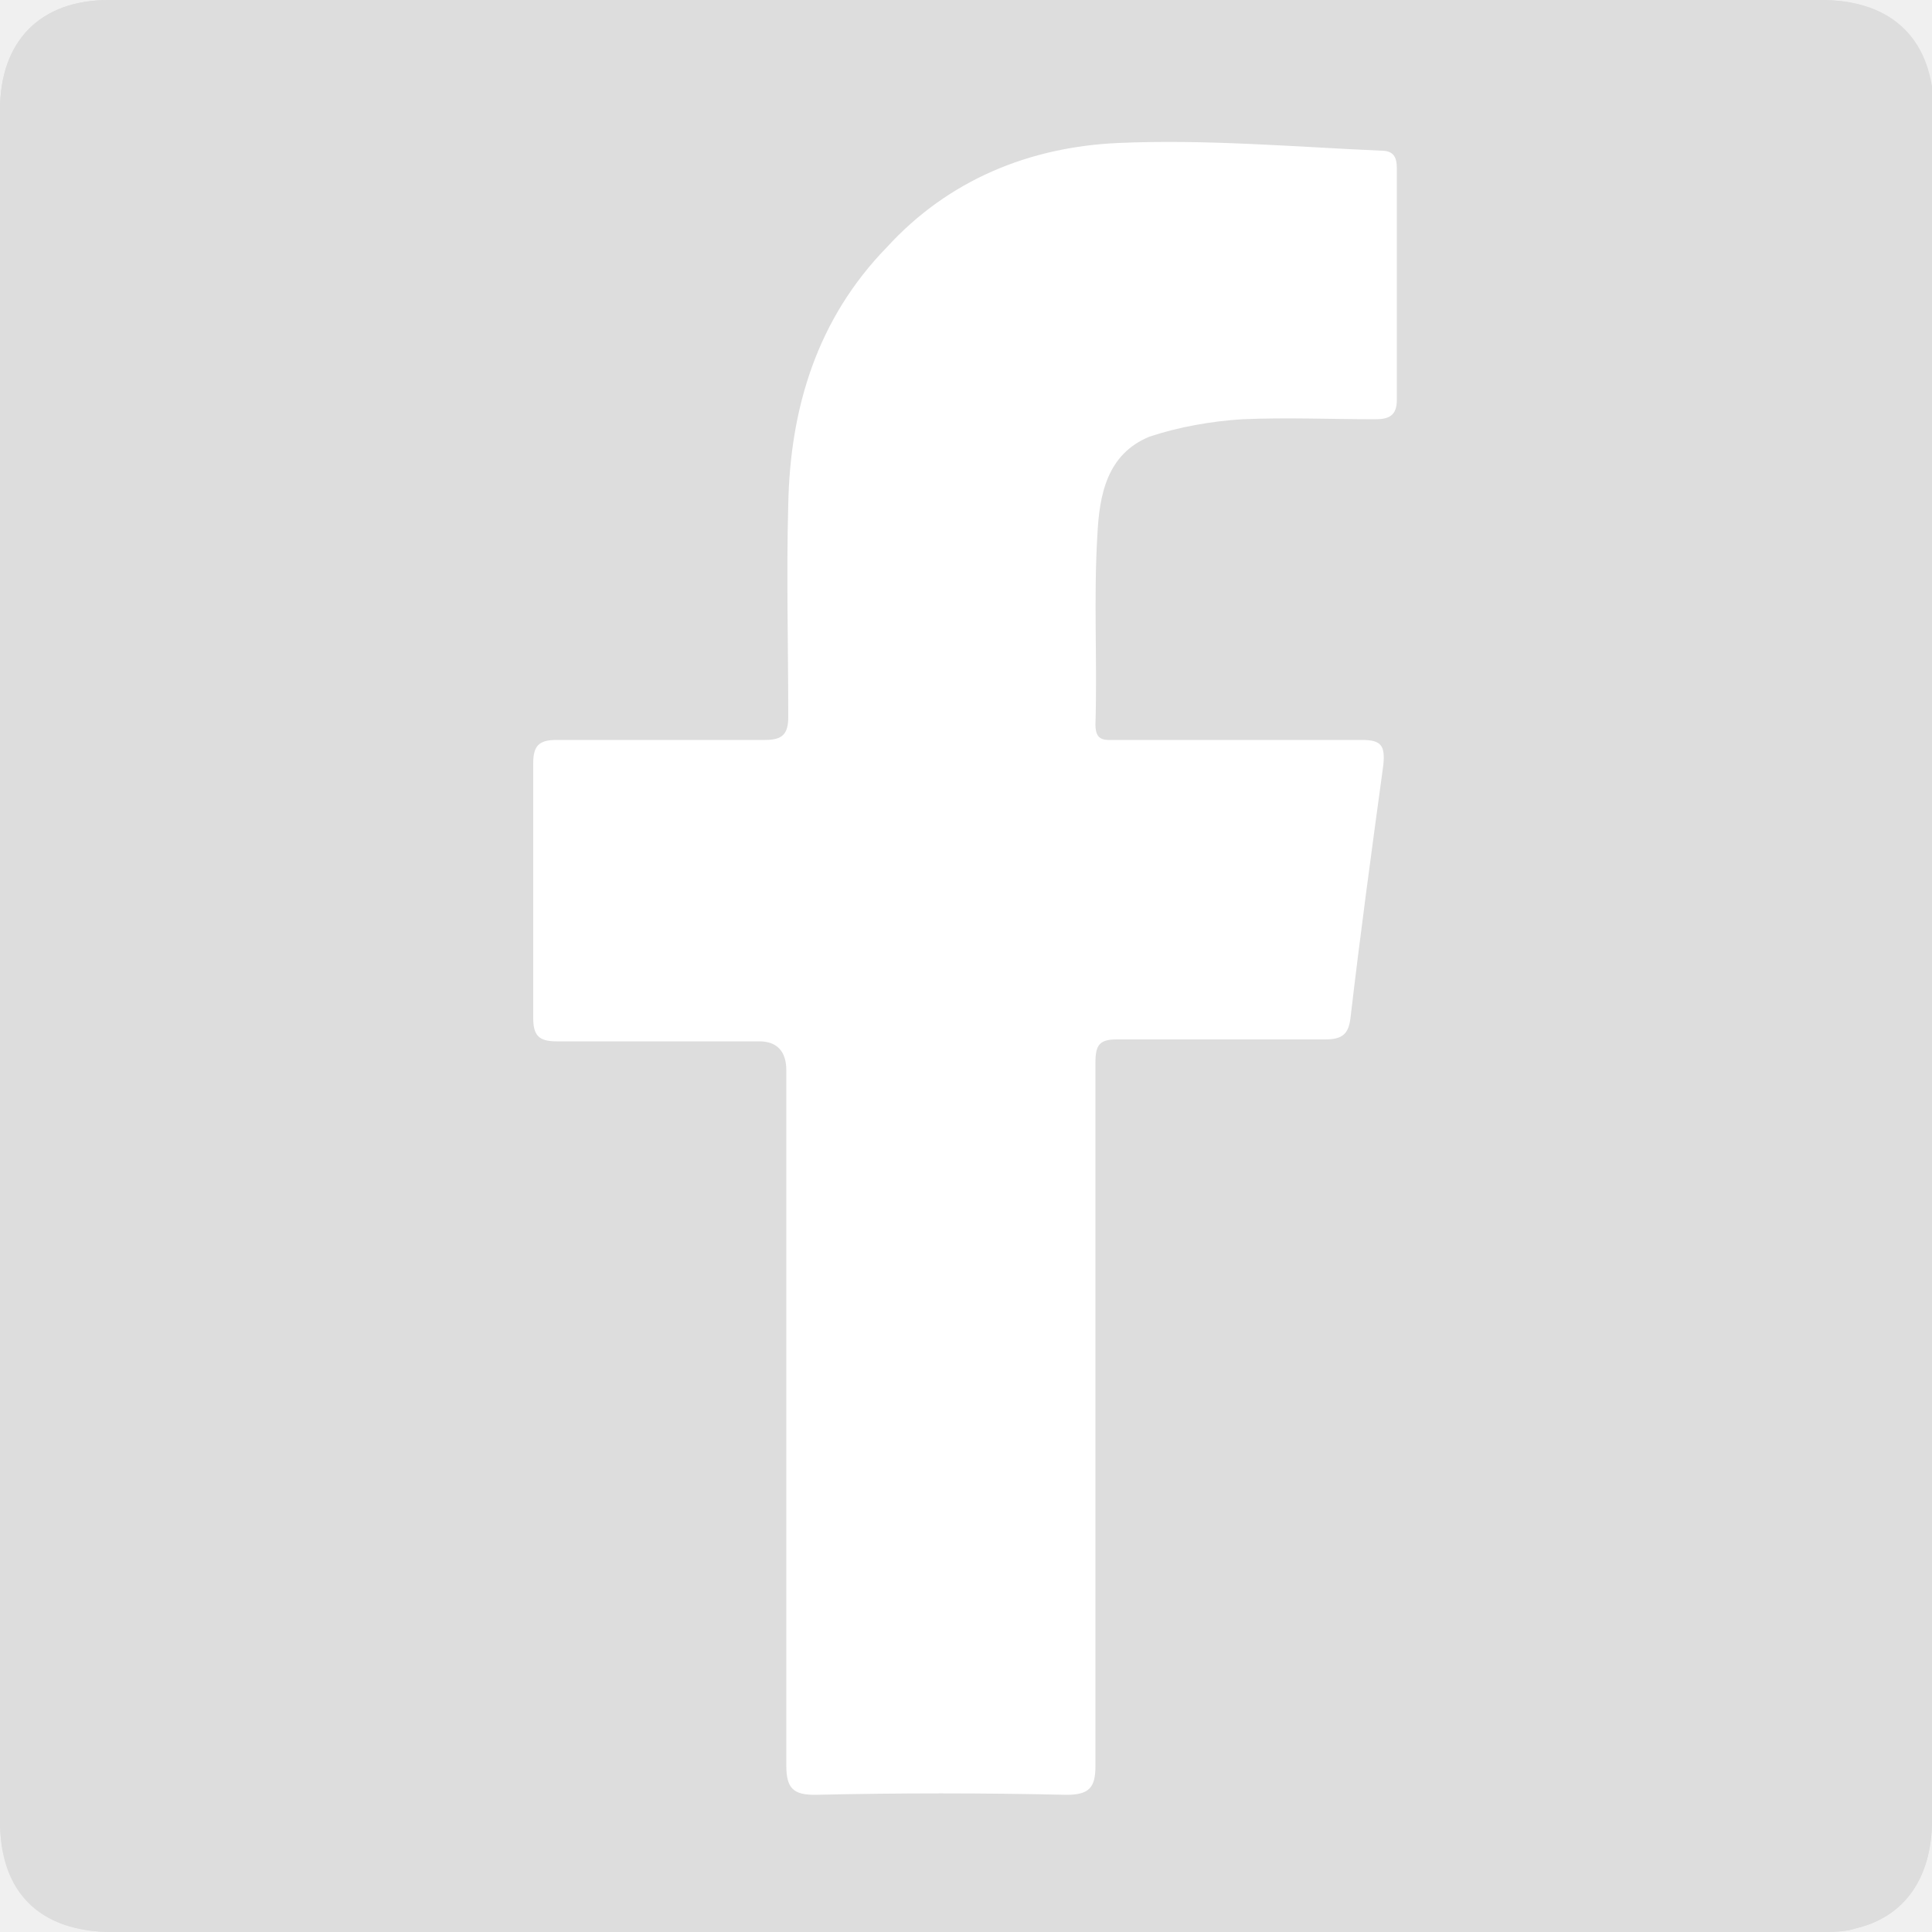
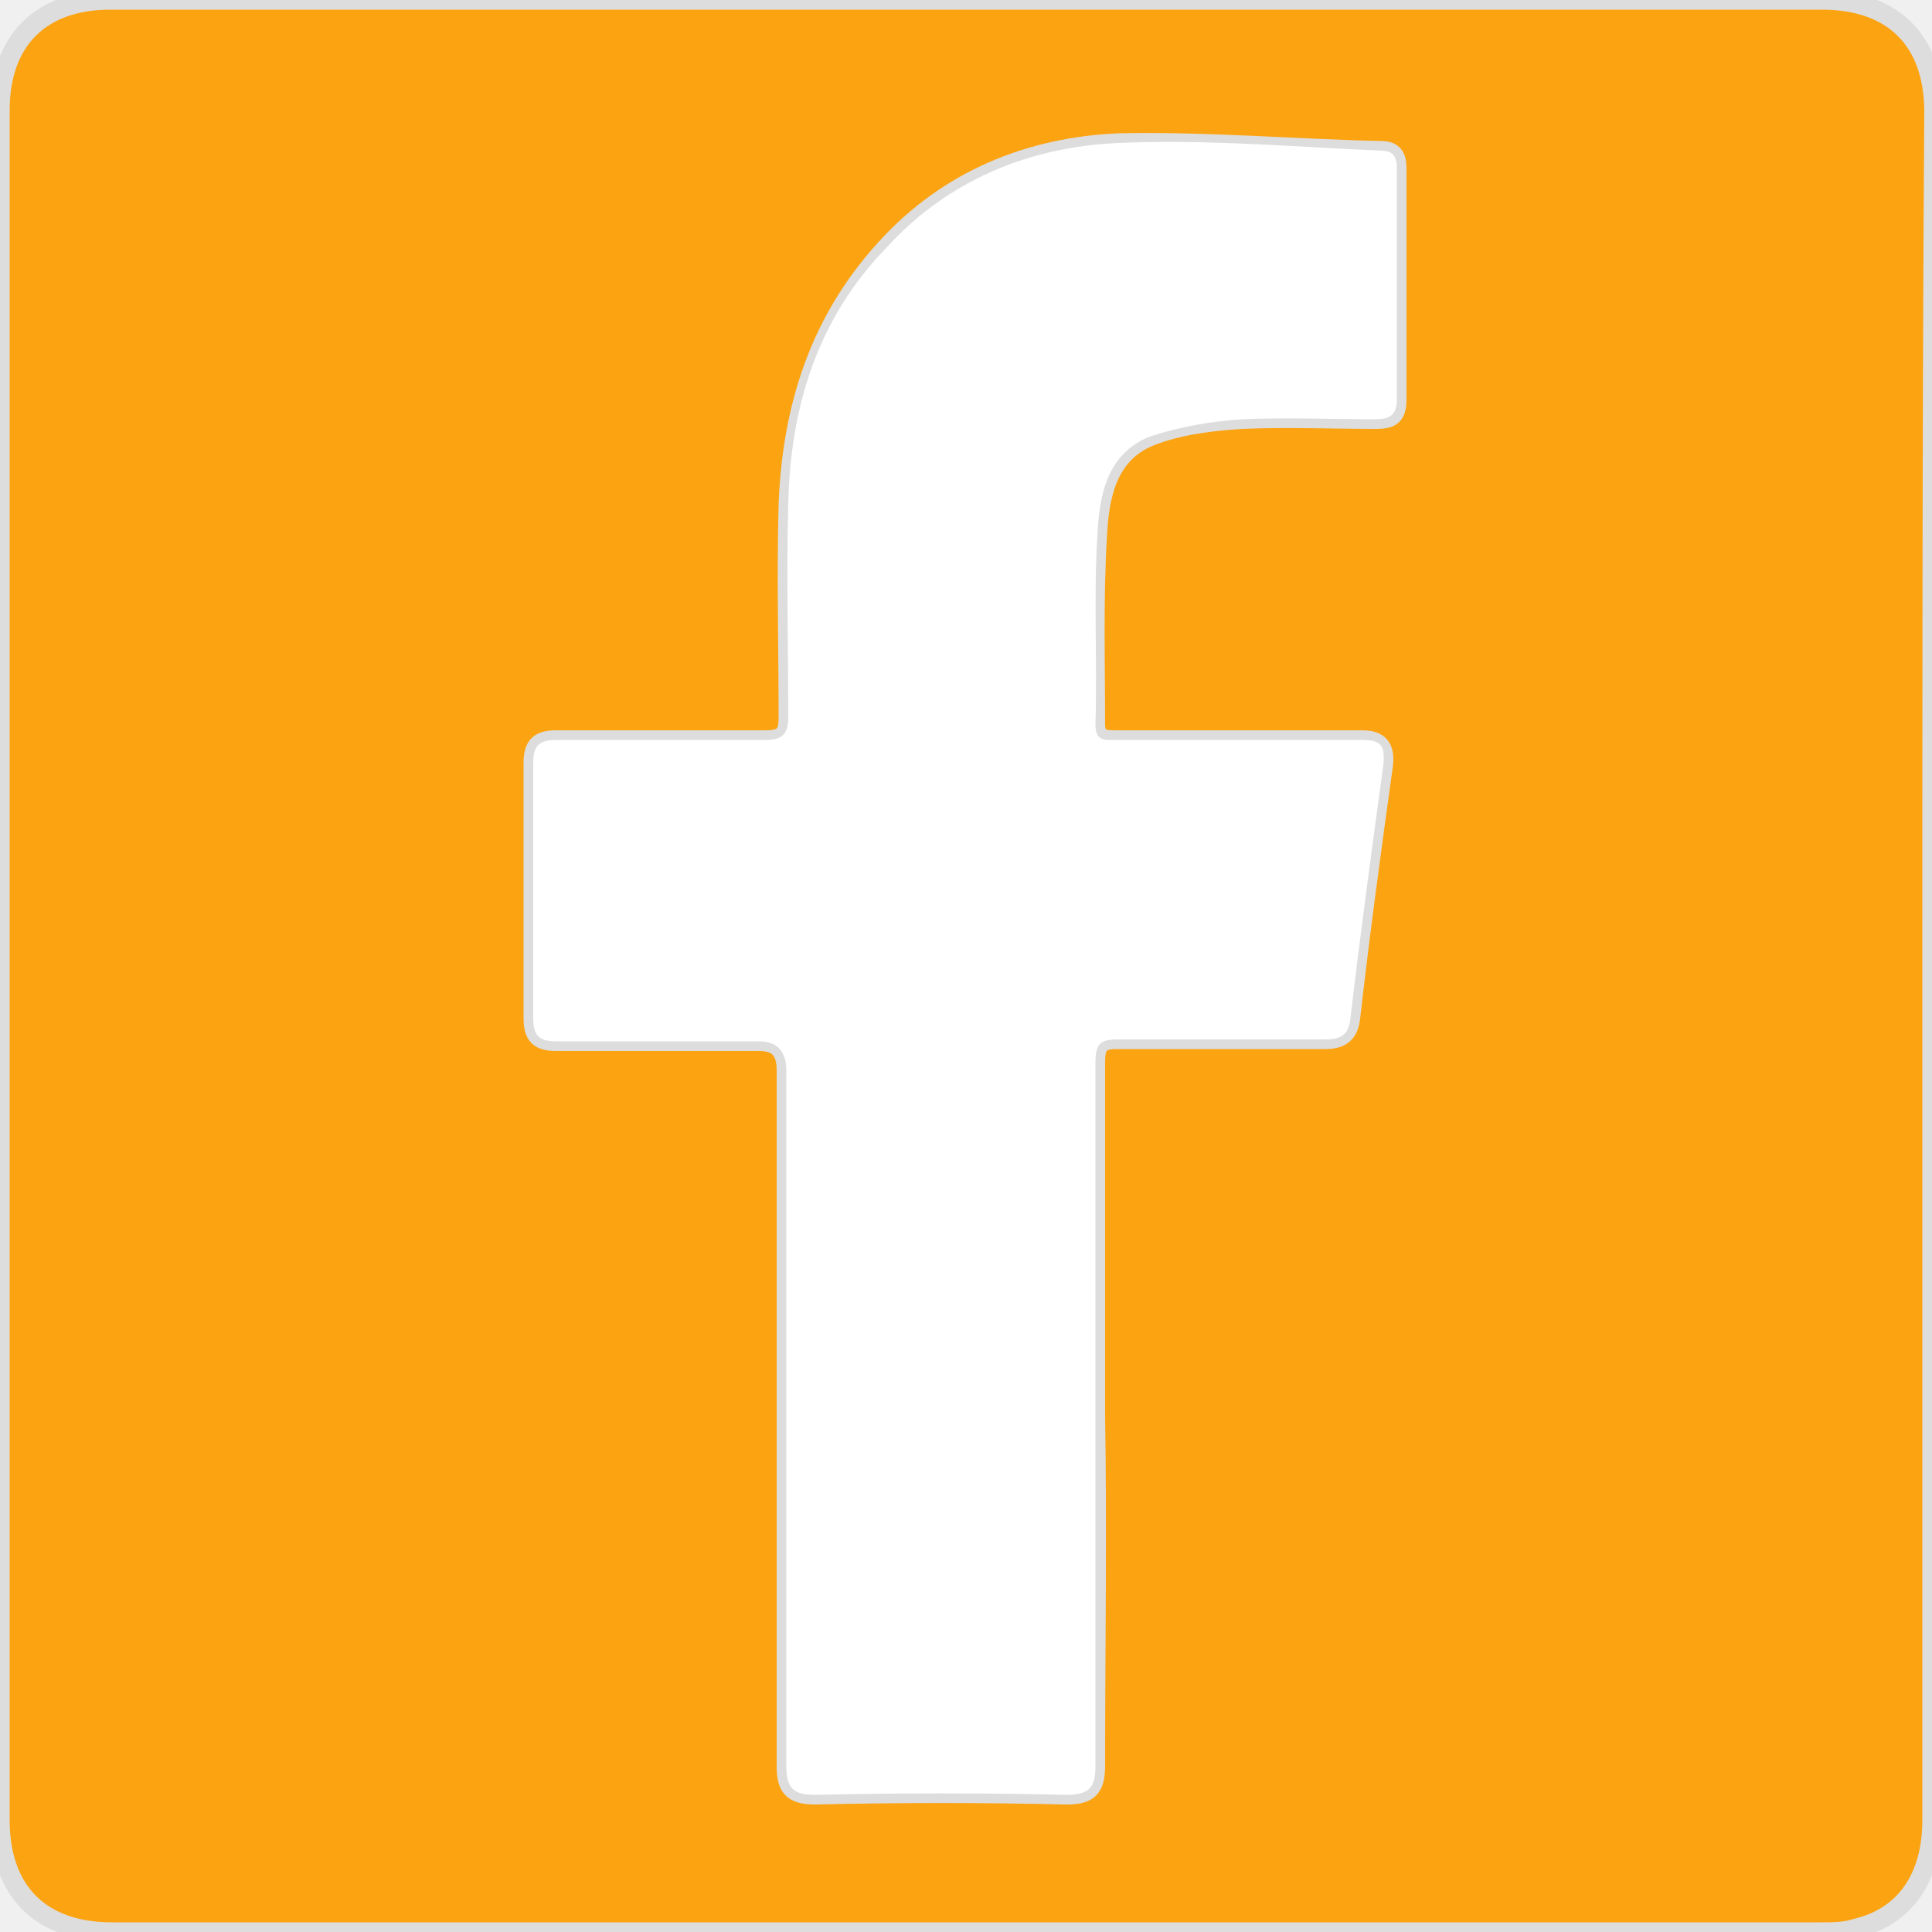
<svg xmlns="http://www.w3.org/2000/svg" version="1.1" id="Layer_2_00000039837103144307116640000012317313025149779078_" x="0px" y="0px" viewBox="0 0 100 100" style="enable-background:new 0 0 100 100;" xml:space="preserve">
  <style type="text/css">
	.st0{fill:#DDDDDD;}
- 	.st1{fill:#FFFFFF;}
+ 	.st1{fill:#FCA311;stroke:#DDDDDD;stroke-miterlimit:10;}
+ 	.st2{fill:#FFFFFF;}
</style>
  <g id="Layer_1-2">
    <g>
-       <path class="st0" d="M100,50c0-14.7,0-29.4,0-44.2c0-3.8-2.1-5.8-5.8-5.8c-29.5,0-59,0-88.6,0C2.1,0,0,2.1,0,5.7    c0,29.5,0,59,0,88.6c0,3.7,2.1,5.7,5.8,5.7c29.5,0,59,0,88.4,0c0.6,0,1.3,0,1.9-0.2c2.5-0.6,3.9-2.7,3.9-5.6    C100,79.5,100,64.7,100,50L100,50z" />
-       <path class="st0" d="M100,50c0,14.7,0,29.4,0,44.2c0,3-1.4,5-3.9,5.6c-0.6,0.2-1.2,0.2-1.9,0.2c-29.5,0-59,0-88.4,0    C2.1,100,0,97.9,0,94.2c0-29.5,0-59,0-88.5C0,2.1,2.1,0,5.7,0c29.5,0,59,0,88.6,0c3.7,0,5.8,2.1,5.8,5.8C100,20.6,100,35.3,100,50    L100,50z M56.7,73.3c0-6.1,0-12.2,0-18.3c0-0.9,0.2-1.2,1.1-1.2c3.6,0,7.2,0,10.8,0c0.8,0,1.2-0.3,1.3-1.1    c0.5-4.4,1.1-8.8,1.7-13.1c0.1-0.9-0.2-1.3-1.1-1.3c-4.2,0-8.5,0-12.7,0c-0.6,0-1.1,0-1.1-0.8c0-3.3-0.1-6.5,0.1-9.8    c0.1-2,0.5-4.2,2.7-5.1c1.5-0.6,3.2-0.8,4.8-0.9c2.3-0.1,4.6,0,6.9,0c0.7,0,1.1-0.1,1.1-1c0-4,0-8,0-12c0-0.6-0.2-0.9-0.8-0.9    C67,7.7,62.4,7.3,57.9,7.4c-4.6,0.2-8.8,1.9-12,5.4c-3.5,3.8-4.9,8.3-5.1,13.3c-0.1,3.7,0,7.4,0,11c0,0.9-0.2,1.2-1.2,1.2    c-3.6,0-7.2,0-10.8,0c-0.9,0-1.2,0.3-1.2,1.2c0,4.4,0,8.8,0,13.2c0,0.9,0.3,1.2,1.2,1.2c3.5,0,7,0,10.5,0c1,0,1.4,0.5,1.4,1.5    c0,12,0,24,0,36c0,1.1,0.3,1.5,1.5,1.5c4.3-0.1,8.7-0.1,13,0c1.1,0,1.5-0.3,1.5-1.5C56.7,85.4,56.8,79.3,56.7,73.3L56.7,73.3z" />
-       <path class="st1" d="M56.7,73.3c0,6,0,12,0,18.1c0,1.1-0.3,1.5-1.5,1.5c-4.3-0.1-8.7-0.1-13,0c-1.1,0-1.5-0.3-1.5-1.5    c0-12,0-24,0-36c0-1-0.5-1.5-1.4-1.5c-3.5,0-7,0-10.5,0c-0.9,0-1.2-0.3-1.2-1.2c0-4.4,0-8.8,0-13.2c0-0.9,0.3-1.2,1.2-1.2    c3.6,0,7.2,0,10.8,0c0.9,0,1.2-0.3,1.2-1.2c0-3.7-0.1-7.4,0-11c0.1-5,1.5-9.6,5.1-13.3c3.2-3.5,7.4-5.2,12-5.4    c4.5-0.2,9.1,0.2,13.6,0.4c0.6,0,0.8,0.3,0.8,0.9c0,4,0,8,0,12c0,0.8-0.4,1-1.1,1c-2.3,0-4.6-0.1-6.9,0c-1.6,0.1-3.3,0.4-4.8,0.9    c-2.2,0.9-2.6,3-2.7,5.1c-0.2,3.3,0,6.5-0.1,9.8c0,0.9,0.5,0.8,1.1,0.8c4.2,0,8.5,0,12.7,0c1,0,1.2,0.3,1.1,1.3    c-0.6,4.4-1.2,8.8-1.7,13.1c-0.1,0.8-0.4,1.1-1.3,1.1c-3.6,0-7.2,0-10.8,0c-0.9,0-1.1,0.3-1.1,1.2C56.7,61.1,56.7,67.2,56.7,73.3    L56.7,73.3z" />
+       <path class="st0" d="M100,50c0-14.7,0-29.4,0-44.2C100,2,97.9,0,94.2,0c-29.5,0-59,0-88.6,0C2.1,0,0,2.1,0,5.7c0,29.5,0,59,0,88.6    C0,98,2.1,100,5.8,100c29.5,0,59,0,88.4,0c0.6,0,1.3,0,1.9-0.2c2.5-0.6,3.9-2.7,3.9-5.6C100,79.5,100,64.7,100,50L100,50z" />
+       <path class="st1" d="M100,50c0,14.7,0,29.4,0,44.2c0,3-1.4,5-3.9,5.6c-0.6,0.2-1.2,0.2-1.9,0.2c-29.5,0-59,0-88.4,0    C2.1,100,0,97.9,0,94.2c0-29.5,0-59,0-88.5C0,2.1,2.1,0,5.7,0c29.5,0,59,0,88.6,0c3.7,0,5.8,2.1,5.8,5.8C100,20.6,100,35.3,100,50    L100,50z M56.7,73.3c0-6.1,0-12.2,0-18.3c0-0.9,0.2-1.2,1.1-1.2c3.6,0,7.2,0,10.8,0c0.8,0,1.2-0.3,1.3-1.1    c0.5-4.4,1.1-8.8,1.7-13.1c0.1-0.9-0.2-1.3-1.1-1.3c-4.2,0-8.5,0-12.7,0c-0.6,0-1.1,0-1.1-0.8c0-3.3-0.1-6.5,0.1-9.8    c0.1-2,0.5-4.2,2.7-5.1c1.5-0.6,3.2-0.8,4.8-0.9c2.3-0.1,4.6,0,6.9,0c0.7,0,1.1-0.1,1.1-1c0-4,0-8,0-12c0-0.6-0.2-0.9-0.8-0.9    C67,7.7,62.4,7.3,57.9,7.4c-4.6,0.2-8.8,1.9-12,5.4c-3.5,3.8-4.9,8.3-5.1,13.3c-0.1,3.7,0,7.4,0,11c0,0.9-0.2,1.2-1.2,1.2    c-3.6,0-7.2,0-10.8,0c-0.9,0-1.2,0.3-1.2,1.2c0,4.4,0,8.8,0,13.2c0,0.9,0.3,1.2,1.2,1.2c3.5,0,7,0,10.5,0c1,0,1.4,0.5,1.4,1.5    c0,12,0,24,0,36c0,1.1,0.3,1.5,1.5,1.5c4.3-0.1,8.7-0.1,13,0c1.1,0,1.5-0.3,1.5-1.5C56.7,85.4,56.8,79.3,56.7,73.3L56.7,73.3z" />
+       <path class="st2" d="M56.7,73.3c0,6,0,12,0,18.1c0,1.1-0.3,1.5-1.5,1.5c-4.3-0.1-8.7-0.1-13,0c-1.1,0-1.5-0.3-1.5-1.5    c0-12,0-24,0-36c0-1-0.5-1.5-1.4-1.5c-3.5,0-7,0-10.5,0c-0.9,0-1.2-0.3-1.2-1.2c0-4.4,0-8.8,0-13.2c0-0.9,0.3-1.2,1.2-1.2    c3.6,0,7.2,0,10.8,0c0.9,0,1.2-0.3,1.2-1.2c0-3.7-0.1-7.4,0-11c0.1-5,1.5-9.6,5.1-13.3c3.2-3.5,7.4-5.2,12-5.4    c4.5-0.2,9.1,0.2,13.6,0.4c0.6,0,0.8,0.3,0.8,0.9c0,4,0,8,0,12c0,0.8-0.4,1-1.1,1c-2.3,0-4.6-0.1-6.9,0c-1.6,0.1-3.3,0.4-4.8,0.9    c-2.2,0.9-2.6,3-2.7,5.1c-0.2,3.3,0,6.5-0.1,9.8c0,0.9,0.5,0.8,1.1,0.8c4.2,0,8.5,0,12.7,0c1,0,1.2,0.3,1.1,1.3    c-0.6,4.4-1.2,8.8-1.7,13.1c-0.1,0.8-0.4,1.1-1.3,1.1c-3.6,0-7.2,0-10.8,0c-0.9,0-1.1,0.3-1.1,1.2C56.7,61.1,56.7,67.2,56.7,73.3    L56.7,73.3z" />
    </g>
  </g>
</svg>
